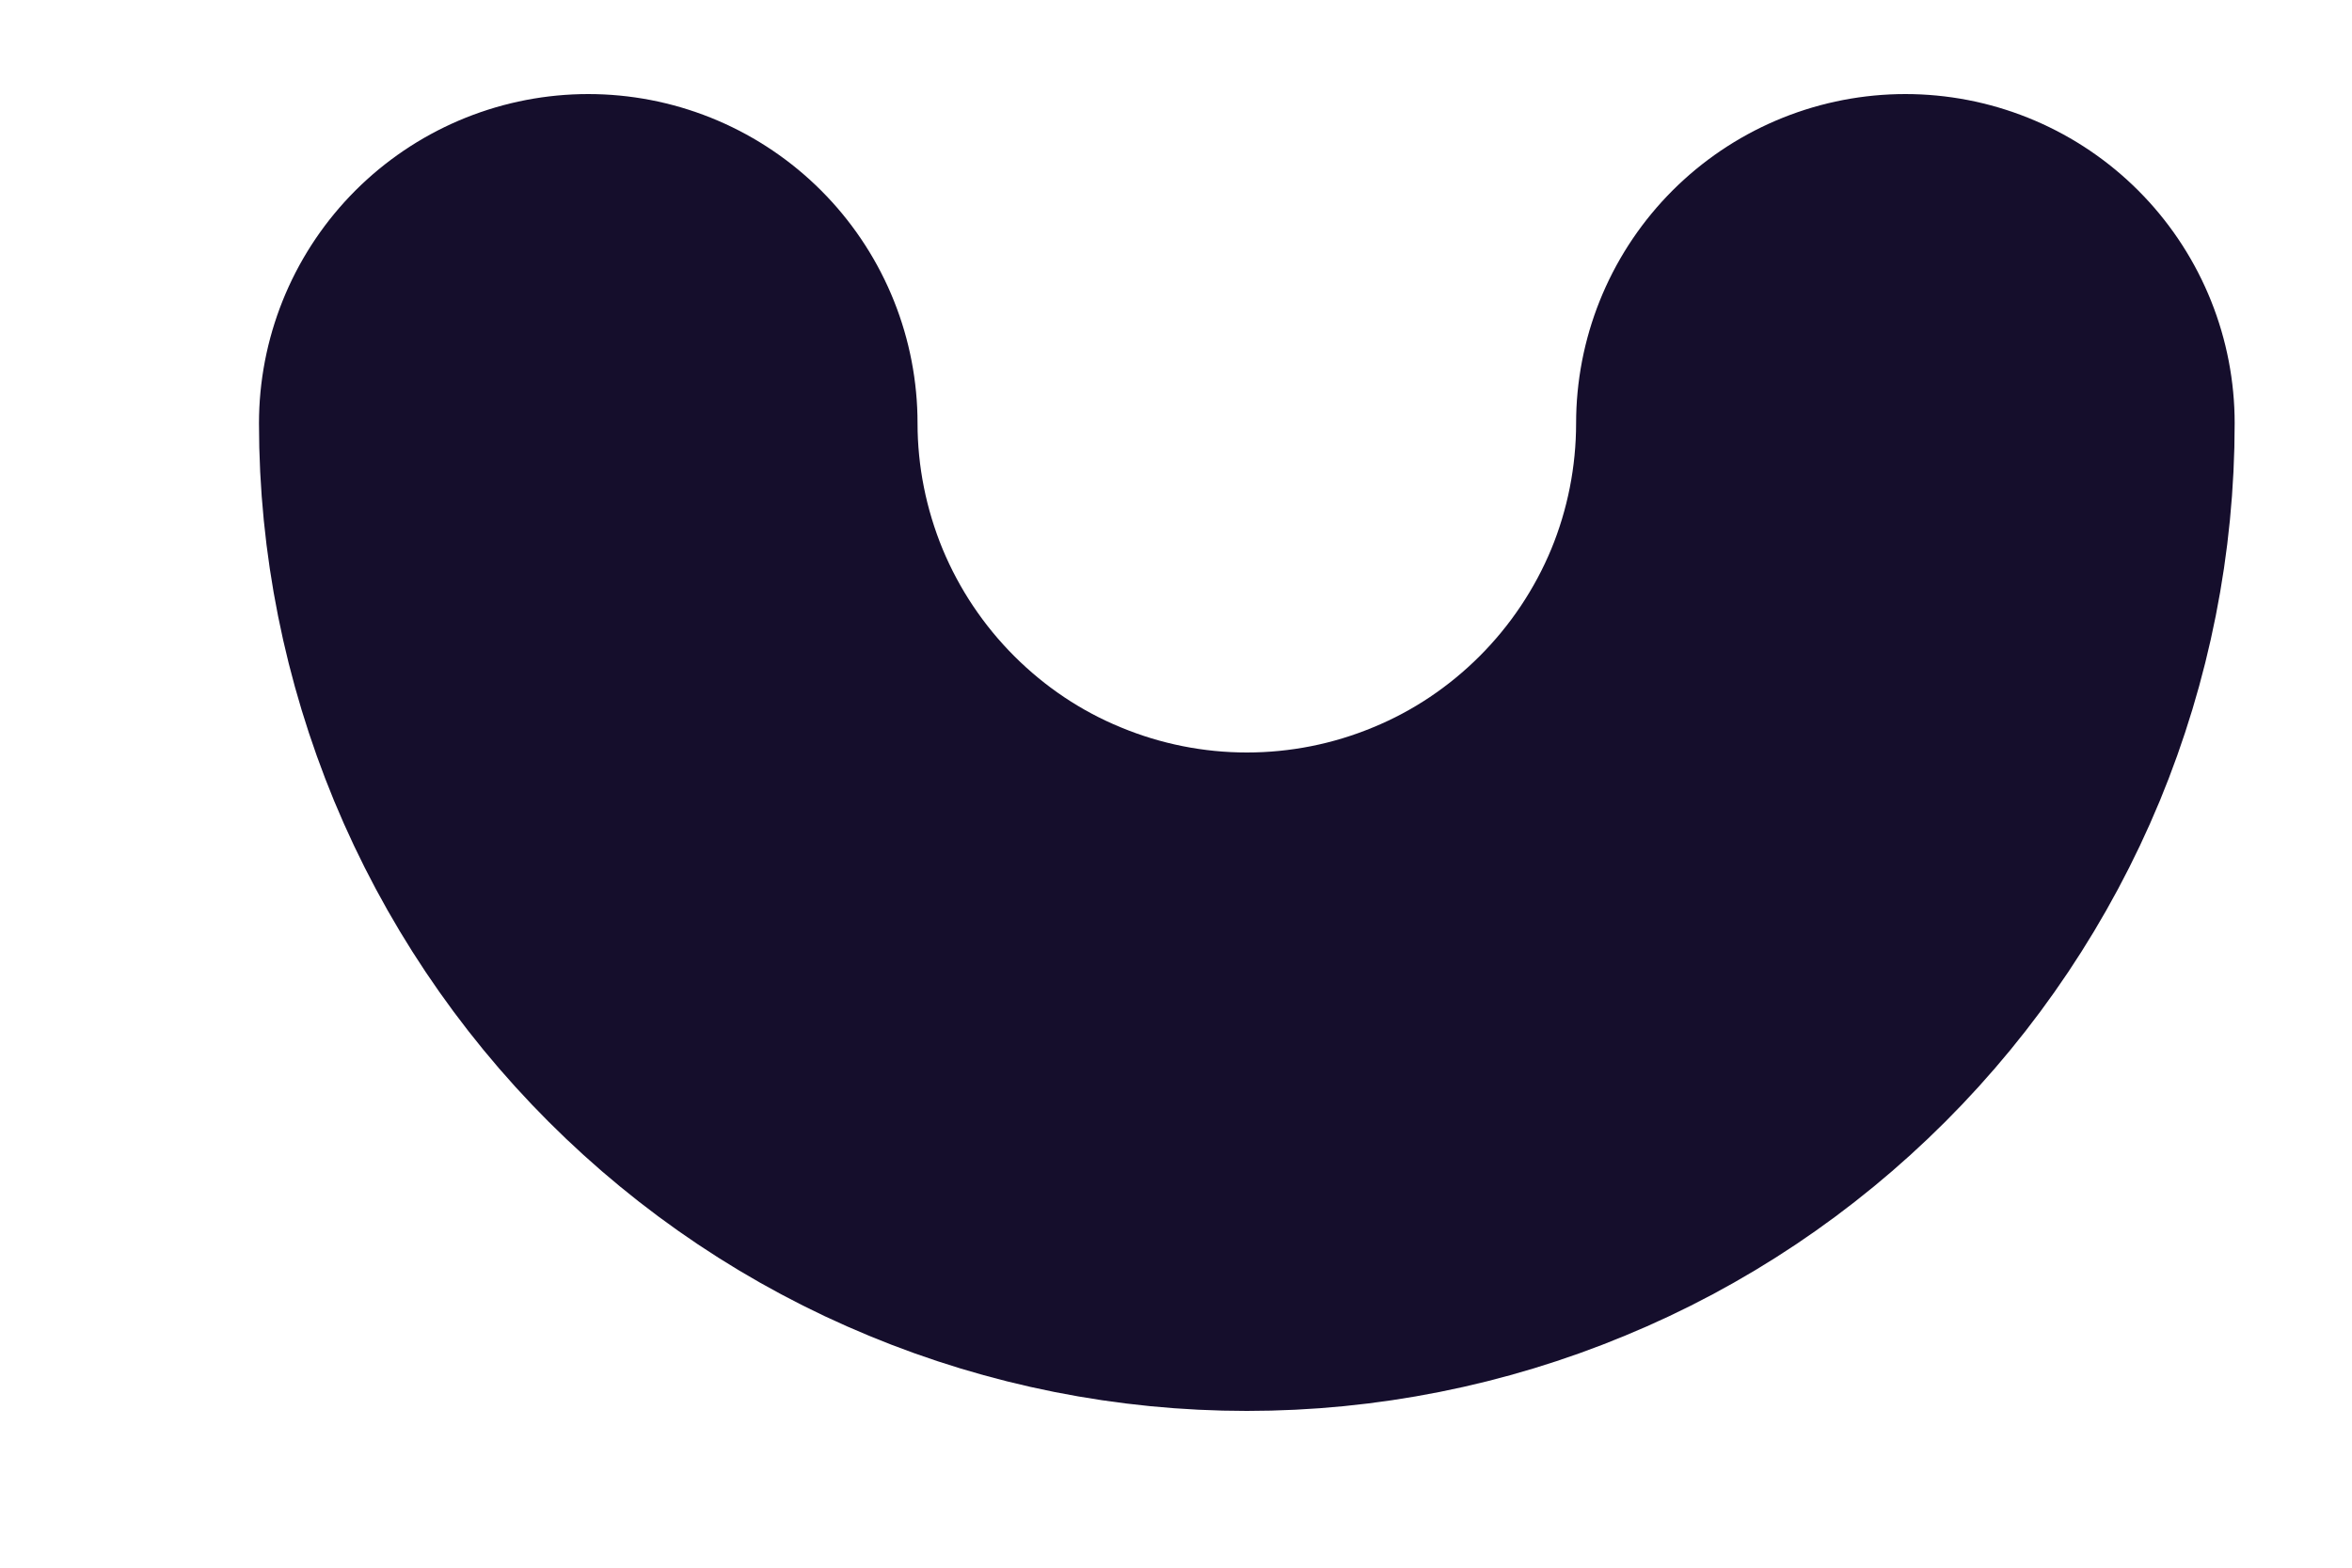
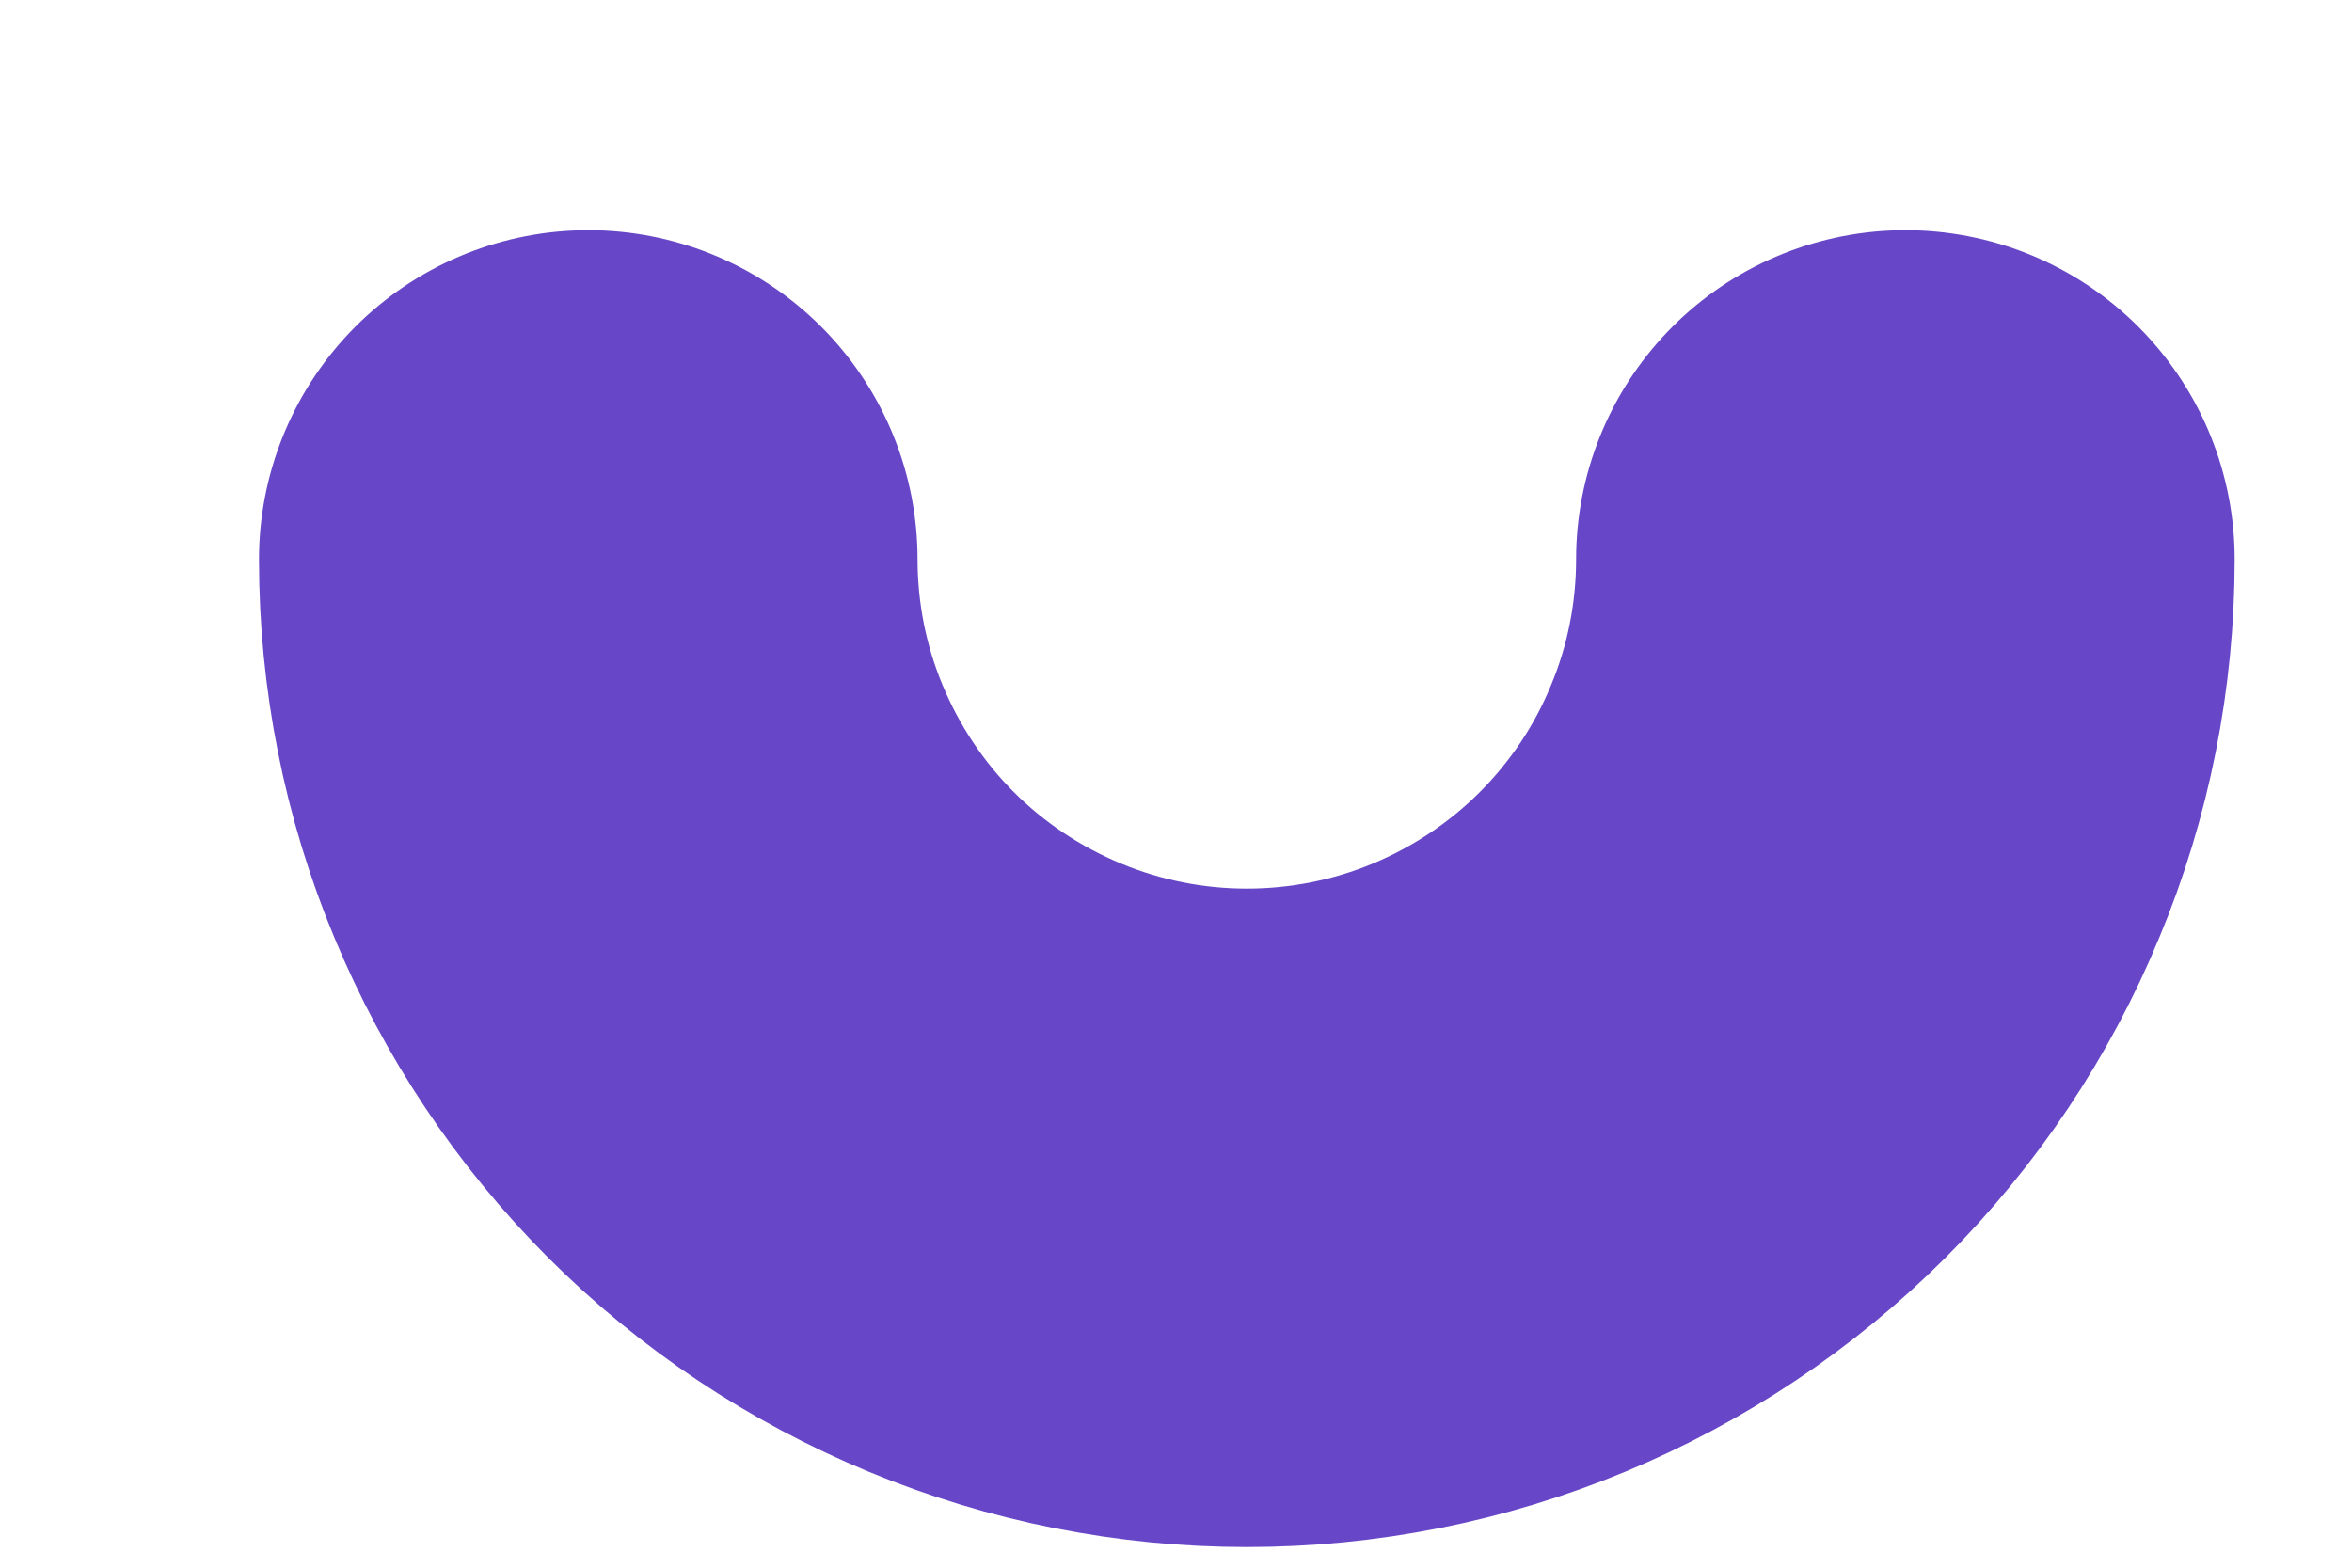
<svg xmlns="http://www.w3.org/2000/svg" width="9" height="6" viewBox="0 0 9 6" fill="none">
-   <path d="M2.251 1.62C2.251 1.951 2.317 2.279 2.443 2.584C2.57 2.89 2.756 3.168 2.99 3.402C3.224 3.636 3.501 3.822 3.807 3.948C4.113 4.075 4.441 4.14 4.771 4.14C5.102 4.14 5.43 4.075 5.736 3.948C6.042 3.822 6.319 3.636 6.553 3.402C6.787 3.168 6.973 2.89 7.1 2.584C7.226 2.279 7.291 1.951 7.291 1.62" stroke="#150E2C" stroke-width="2.52" stroke-linecap="round" />
+   <path d="M2.251 2.141C2.251 2.472 2.316 2.8 2.443 3.105C2.57 3.411 2.755 3.689 2.989 3.923C3.223 4.157 3.501 4.342 3.807 4.469C4.113 4.596 4.44 4.661 4.771 4.661C5.102 4.661 5.43 4.596 5.736 4.469C6.041 4.342 6.319 4.157 6.553 3.923C6.787 3.689 6.973 3.411 7.099 3.105C7.226 2.8 7.291 2.472 7.291 2.141" stroke="#6747C7" stroke-width="2.52" stroke-linecap="round" />
</svg>
